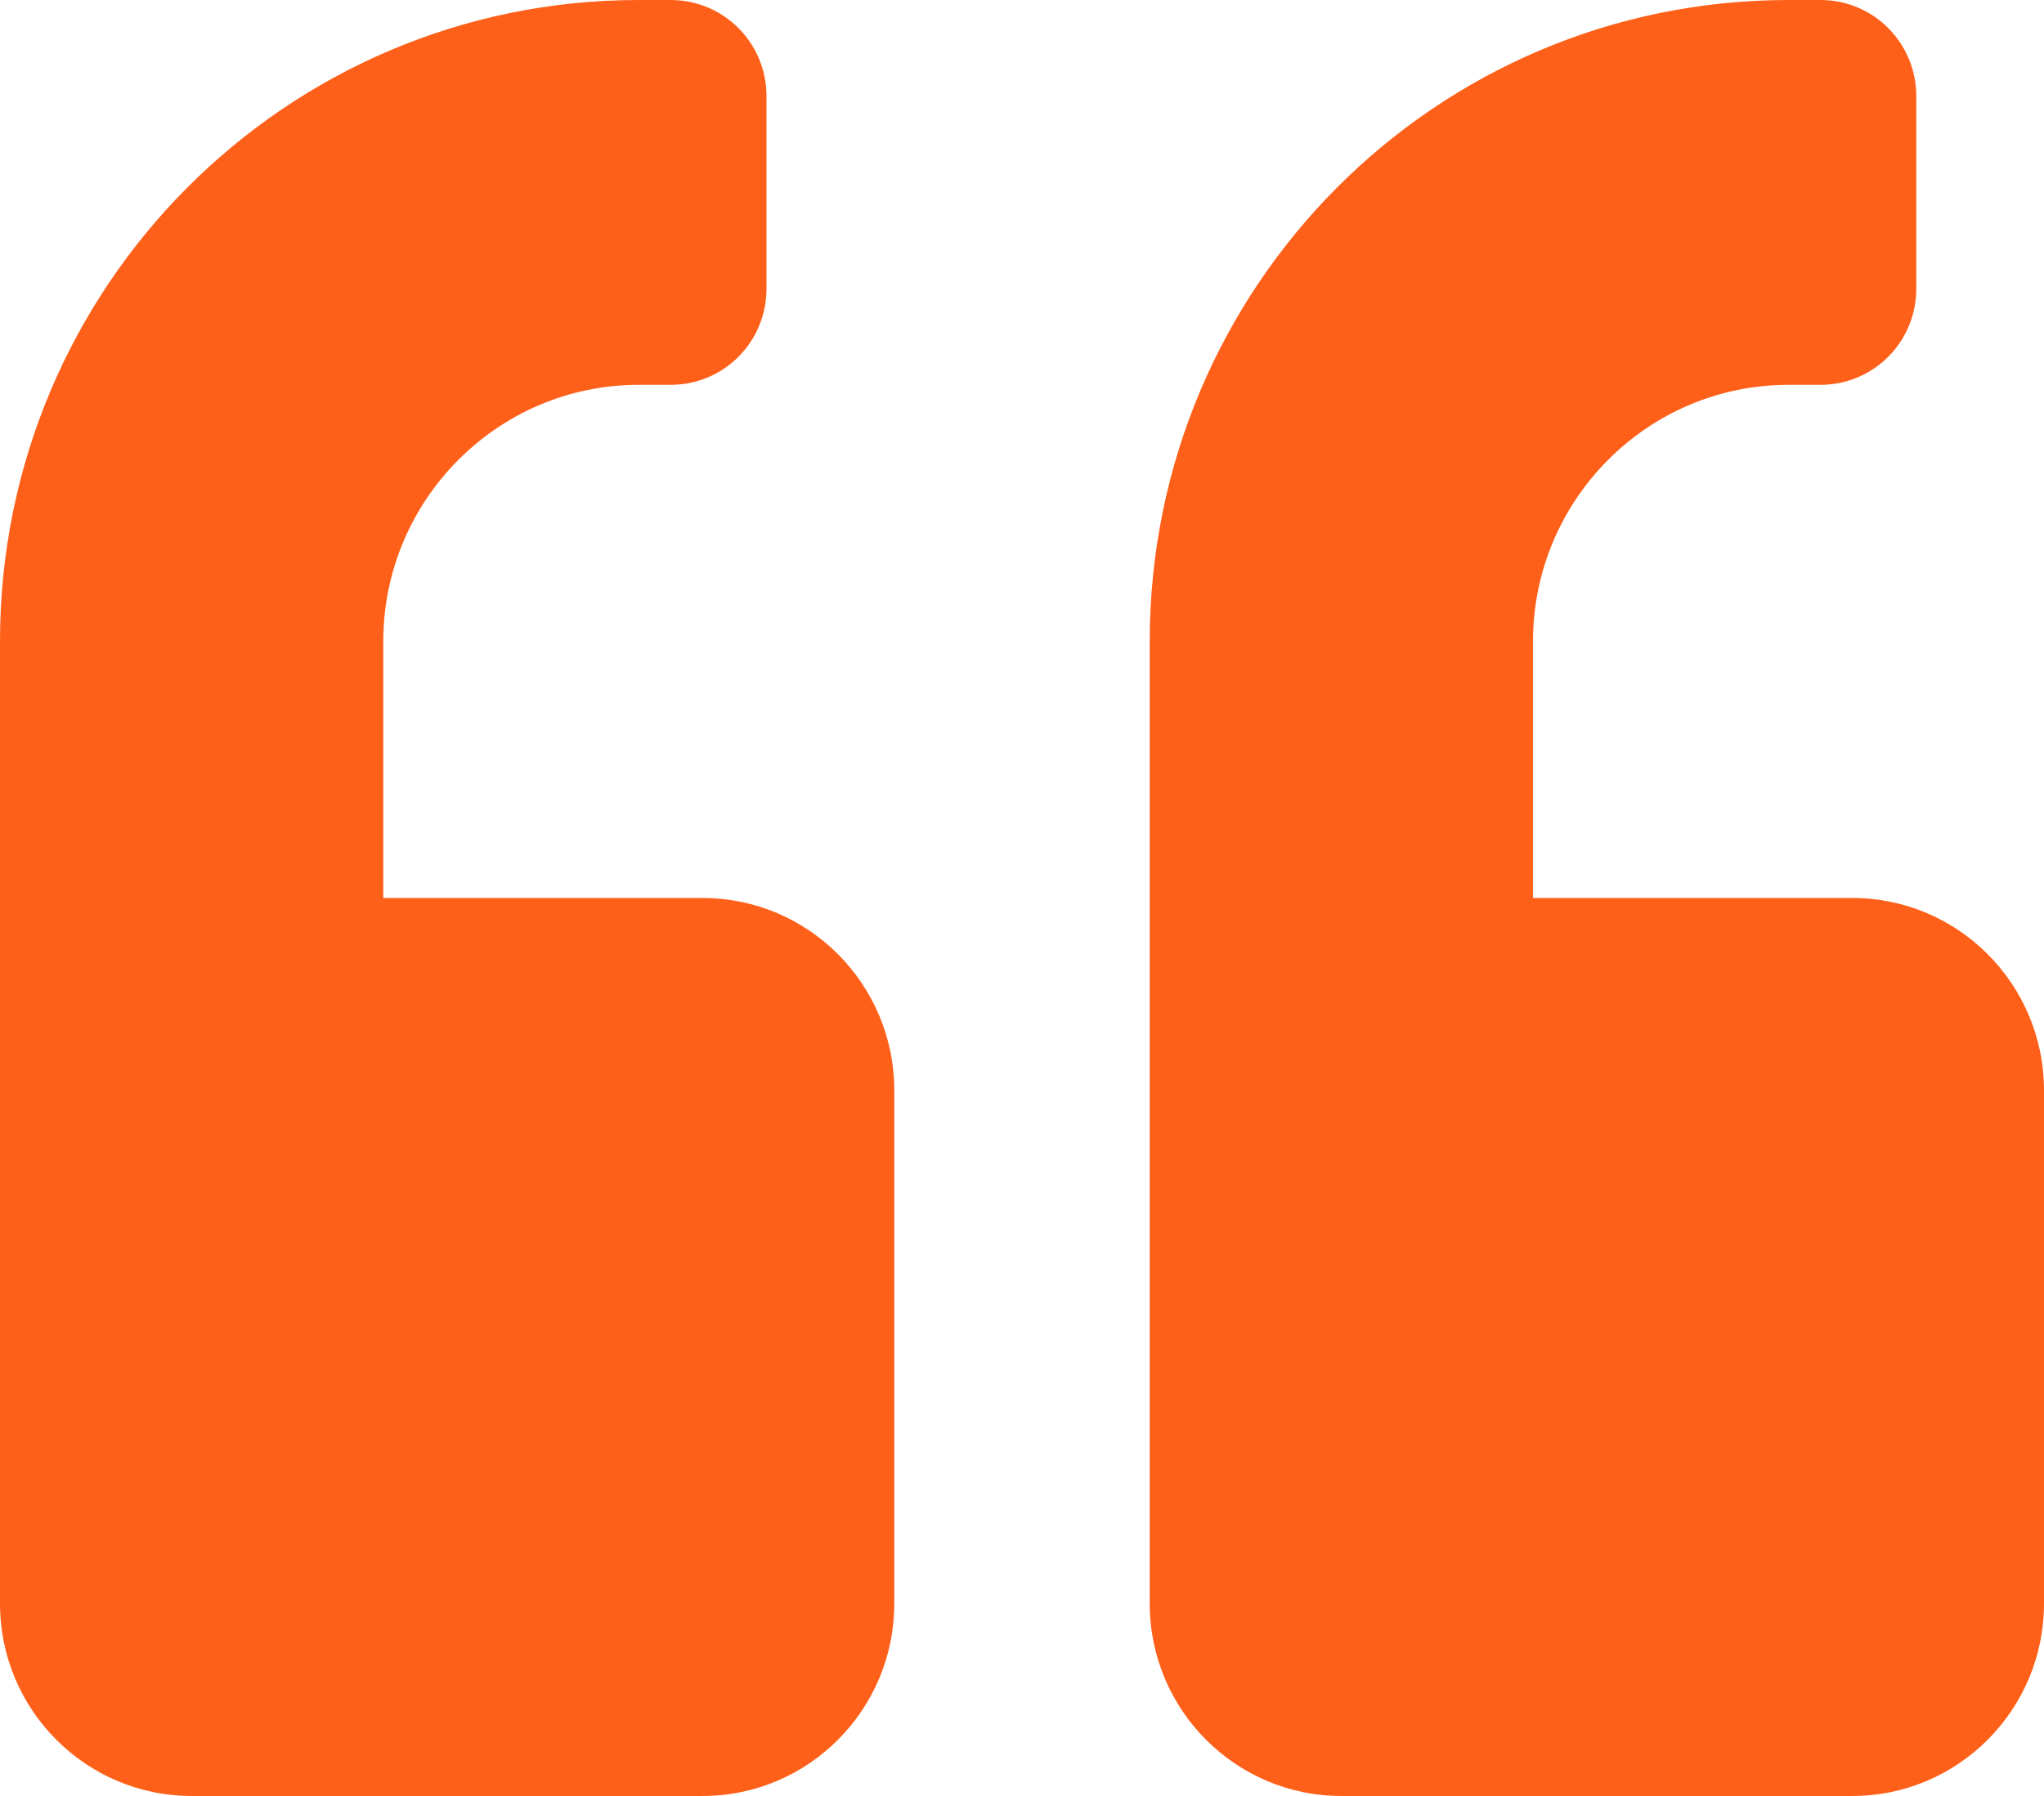
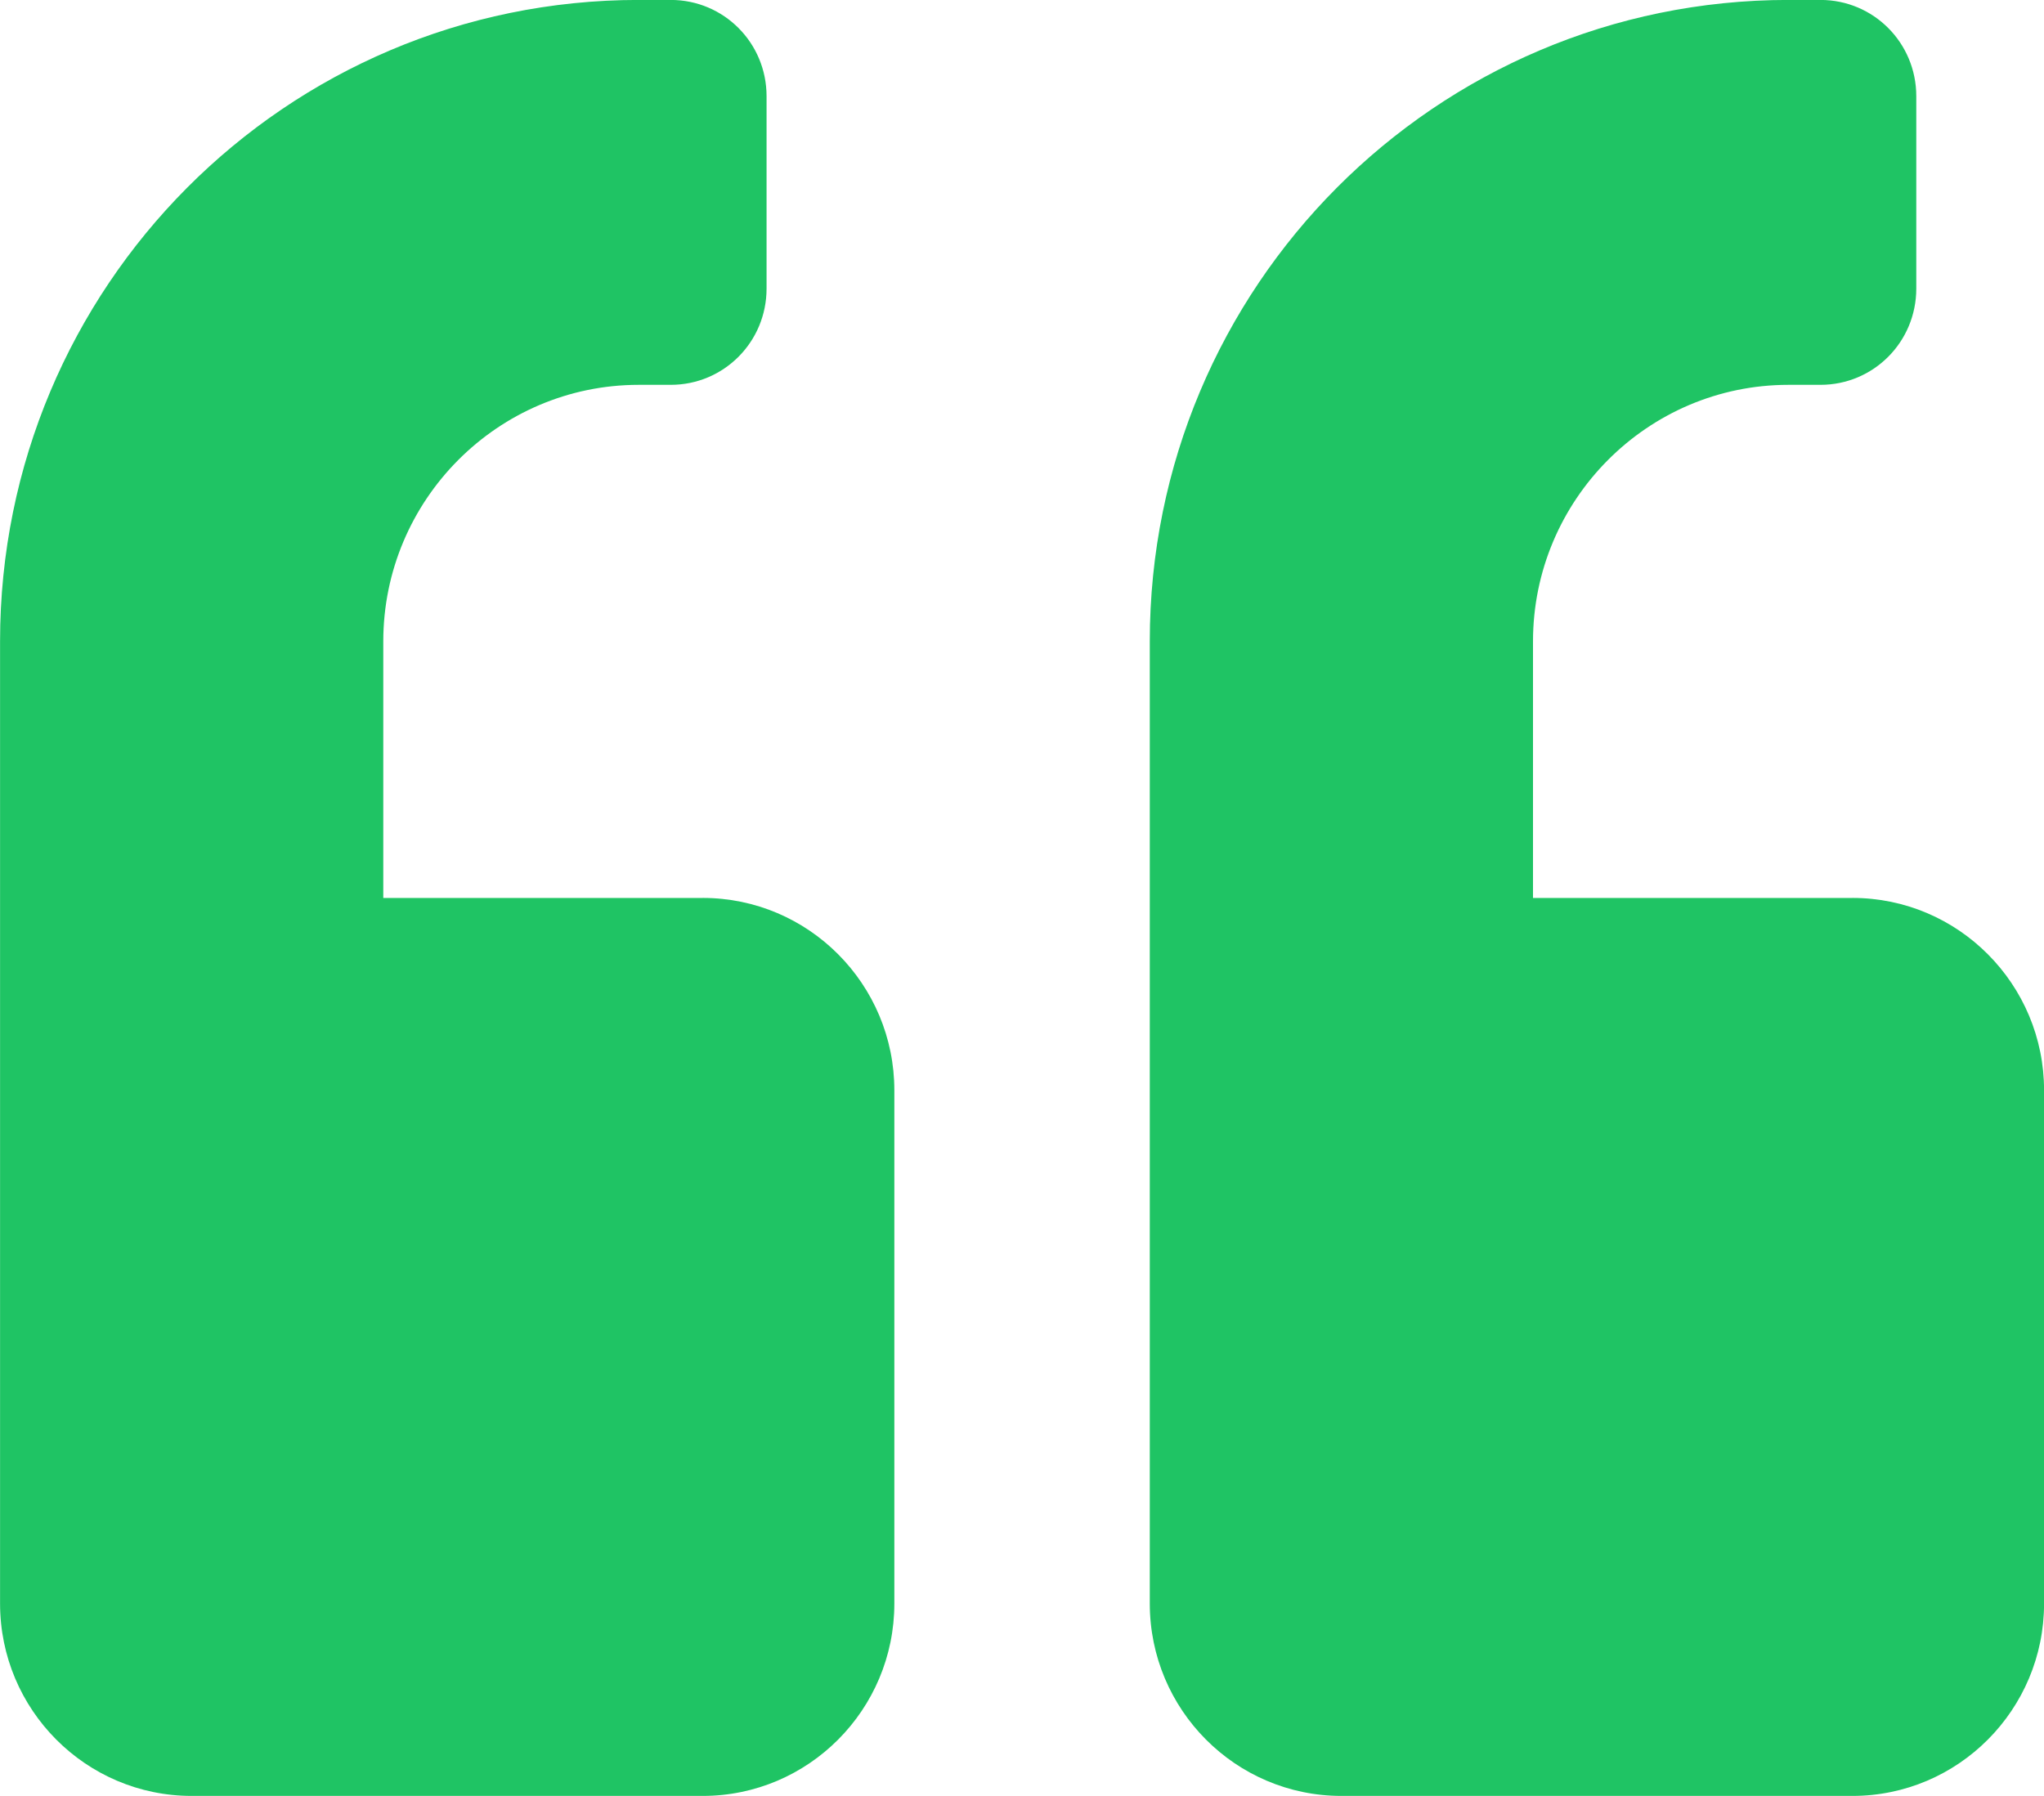
- <svg xmlns="http://www.w3.org/2000/svg" width="33" height="29" viewBox="0 0 33 29" fill="none">
-   <path d="M29.906 14.5H24.75V10.357C24.75 8.072 26.6 6.214 28.875 6.214H29.391C30.248 6.214 30.938 5.522 30.938 4.661V1.554C30.938 0.693 30.248 0 29.391 0H28.875C23.177 0 18.562 4.635 18.562 10.357V25.893C18.562 27.608 19.948 29 21.656 29H29.906C31.614 29 33 27.608 33 25.893V17.607C33 15.892 31.614 14.5 29.906 14.5ZM11.344 14.5H6.188V10.357C6.188 8.072 8.037 6.214 10.312 6.214H10.828C11.685 6.214 12.375 5.522 12.375 4.661V1.554C12.375 0.693 11.685 0 10.828 0H10.312C4.615 0 0 4.635 0 10.357V25.893C0 27.608 1.386 29 3.094 29H11.344C13.052 29 14.438 27.608 14.438 25.893V17.607C14.438 15.892 13.052 14.5 11.344 14.5Z" fill="#FE6019" />
+ <svg xmlns="http://www.w3.org/2000/svg" width="33" height="29" fill="none">
+   <g>
+     <path id="svg_1" fill="#1fc464" d="m29.906,14.5l-5.156,0l0,-4.143c0,-2.285 1.85,-4.143 4.125,-4.143l0.516,0c0.857,0 1.547,-0.693 1.547,-1.554l0,-3.107c0,-0.861 -0.69,-1.554 -1.547,-1.554l-0.516,0c-5.698,0 -10.312,4.635 -10.312,10.357l0,15.536c0,1.715 1.386,3.107 3.094,3.107l8.25,0c1.708,0 3.094,-1.392 3.094,-3.107l0,-8.286c0,-1.715 -1.386,-3.107 -3.094,-3.107zm-18.562,0l-5.156,0l0,-4.143c0,-2.285 1.85,-4.143 4.125,-4.143l0.516,0c0.857,0 1.547,-0.693 1.547,-1.554l0,-3.107c0,-0.861 -0.69,-1.554 -1.547,-1.554l-0.516,0c-5.698,0 -10.312,4.635 -10.312,10.357l0,15.536c0,1.715 1.386,3.107 3.094,3.107l8.25,0c1.708,0 3.094,-1.392 3.094,-3.107l0,-8.286c0,-1.715 -1.386,-3.107 -3.094,-3.107z" />
+   </g>
</svg>
